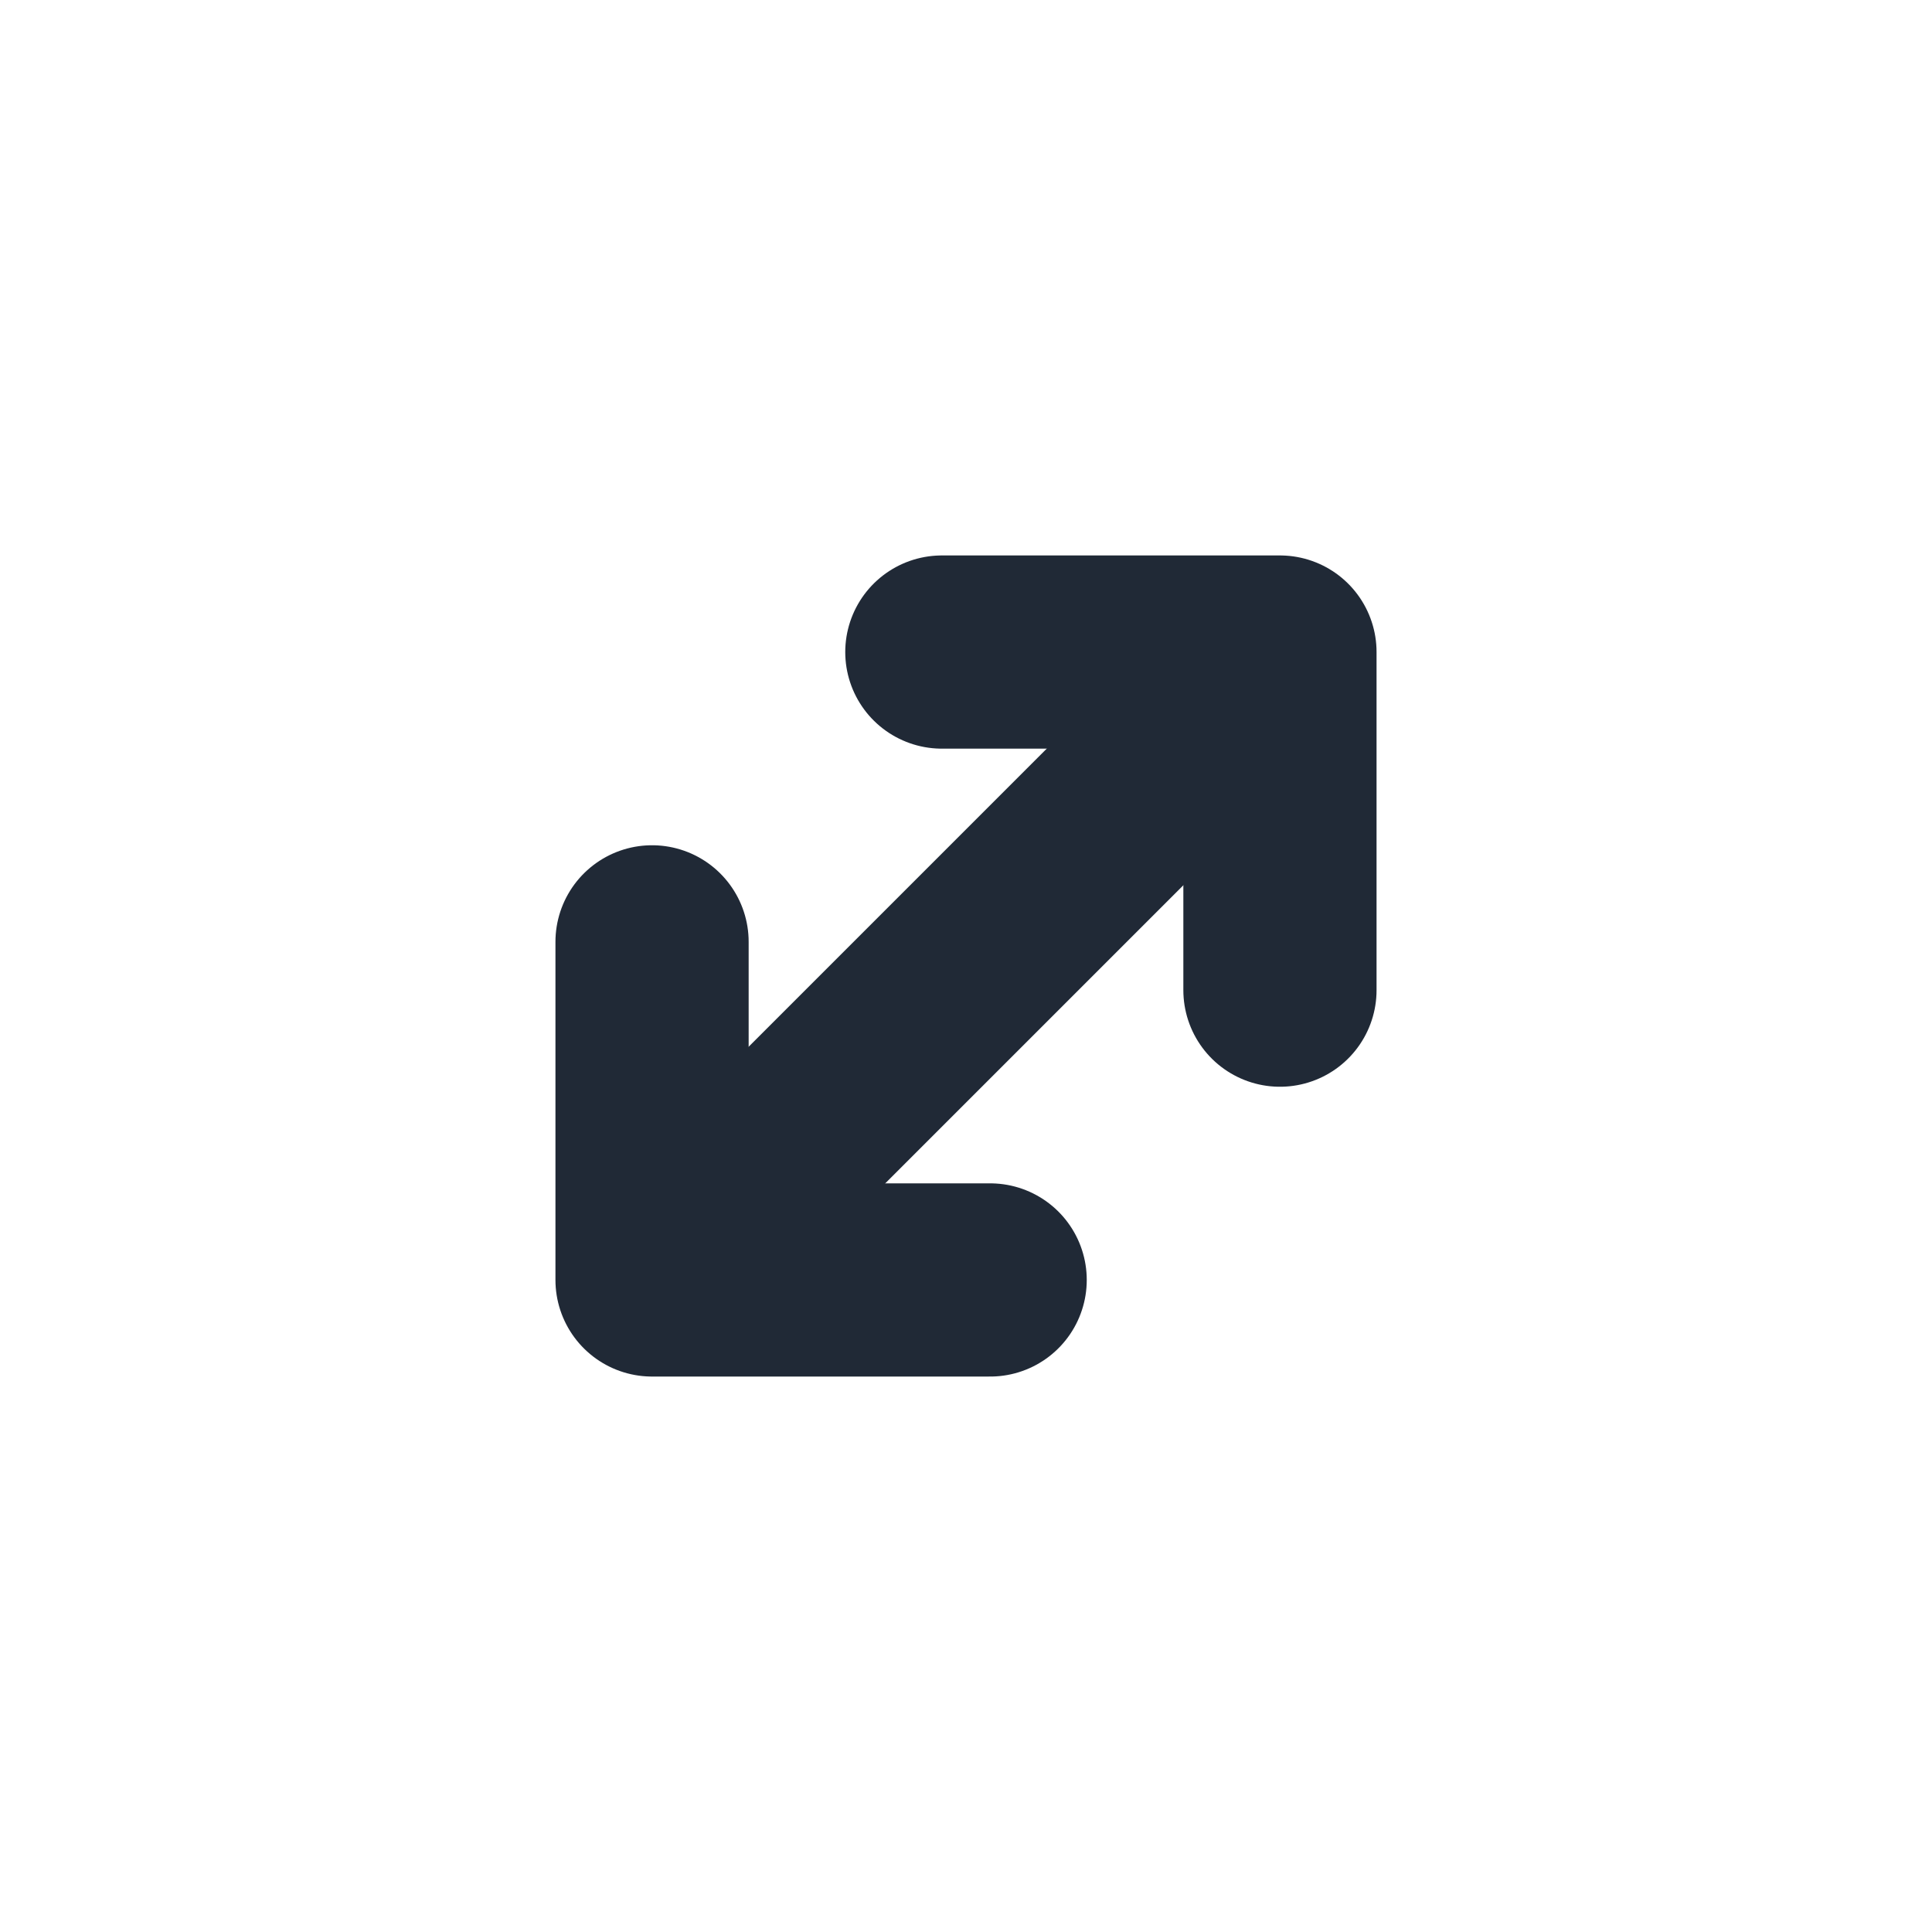
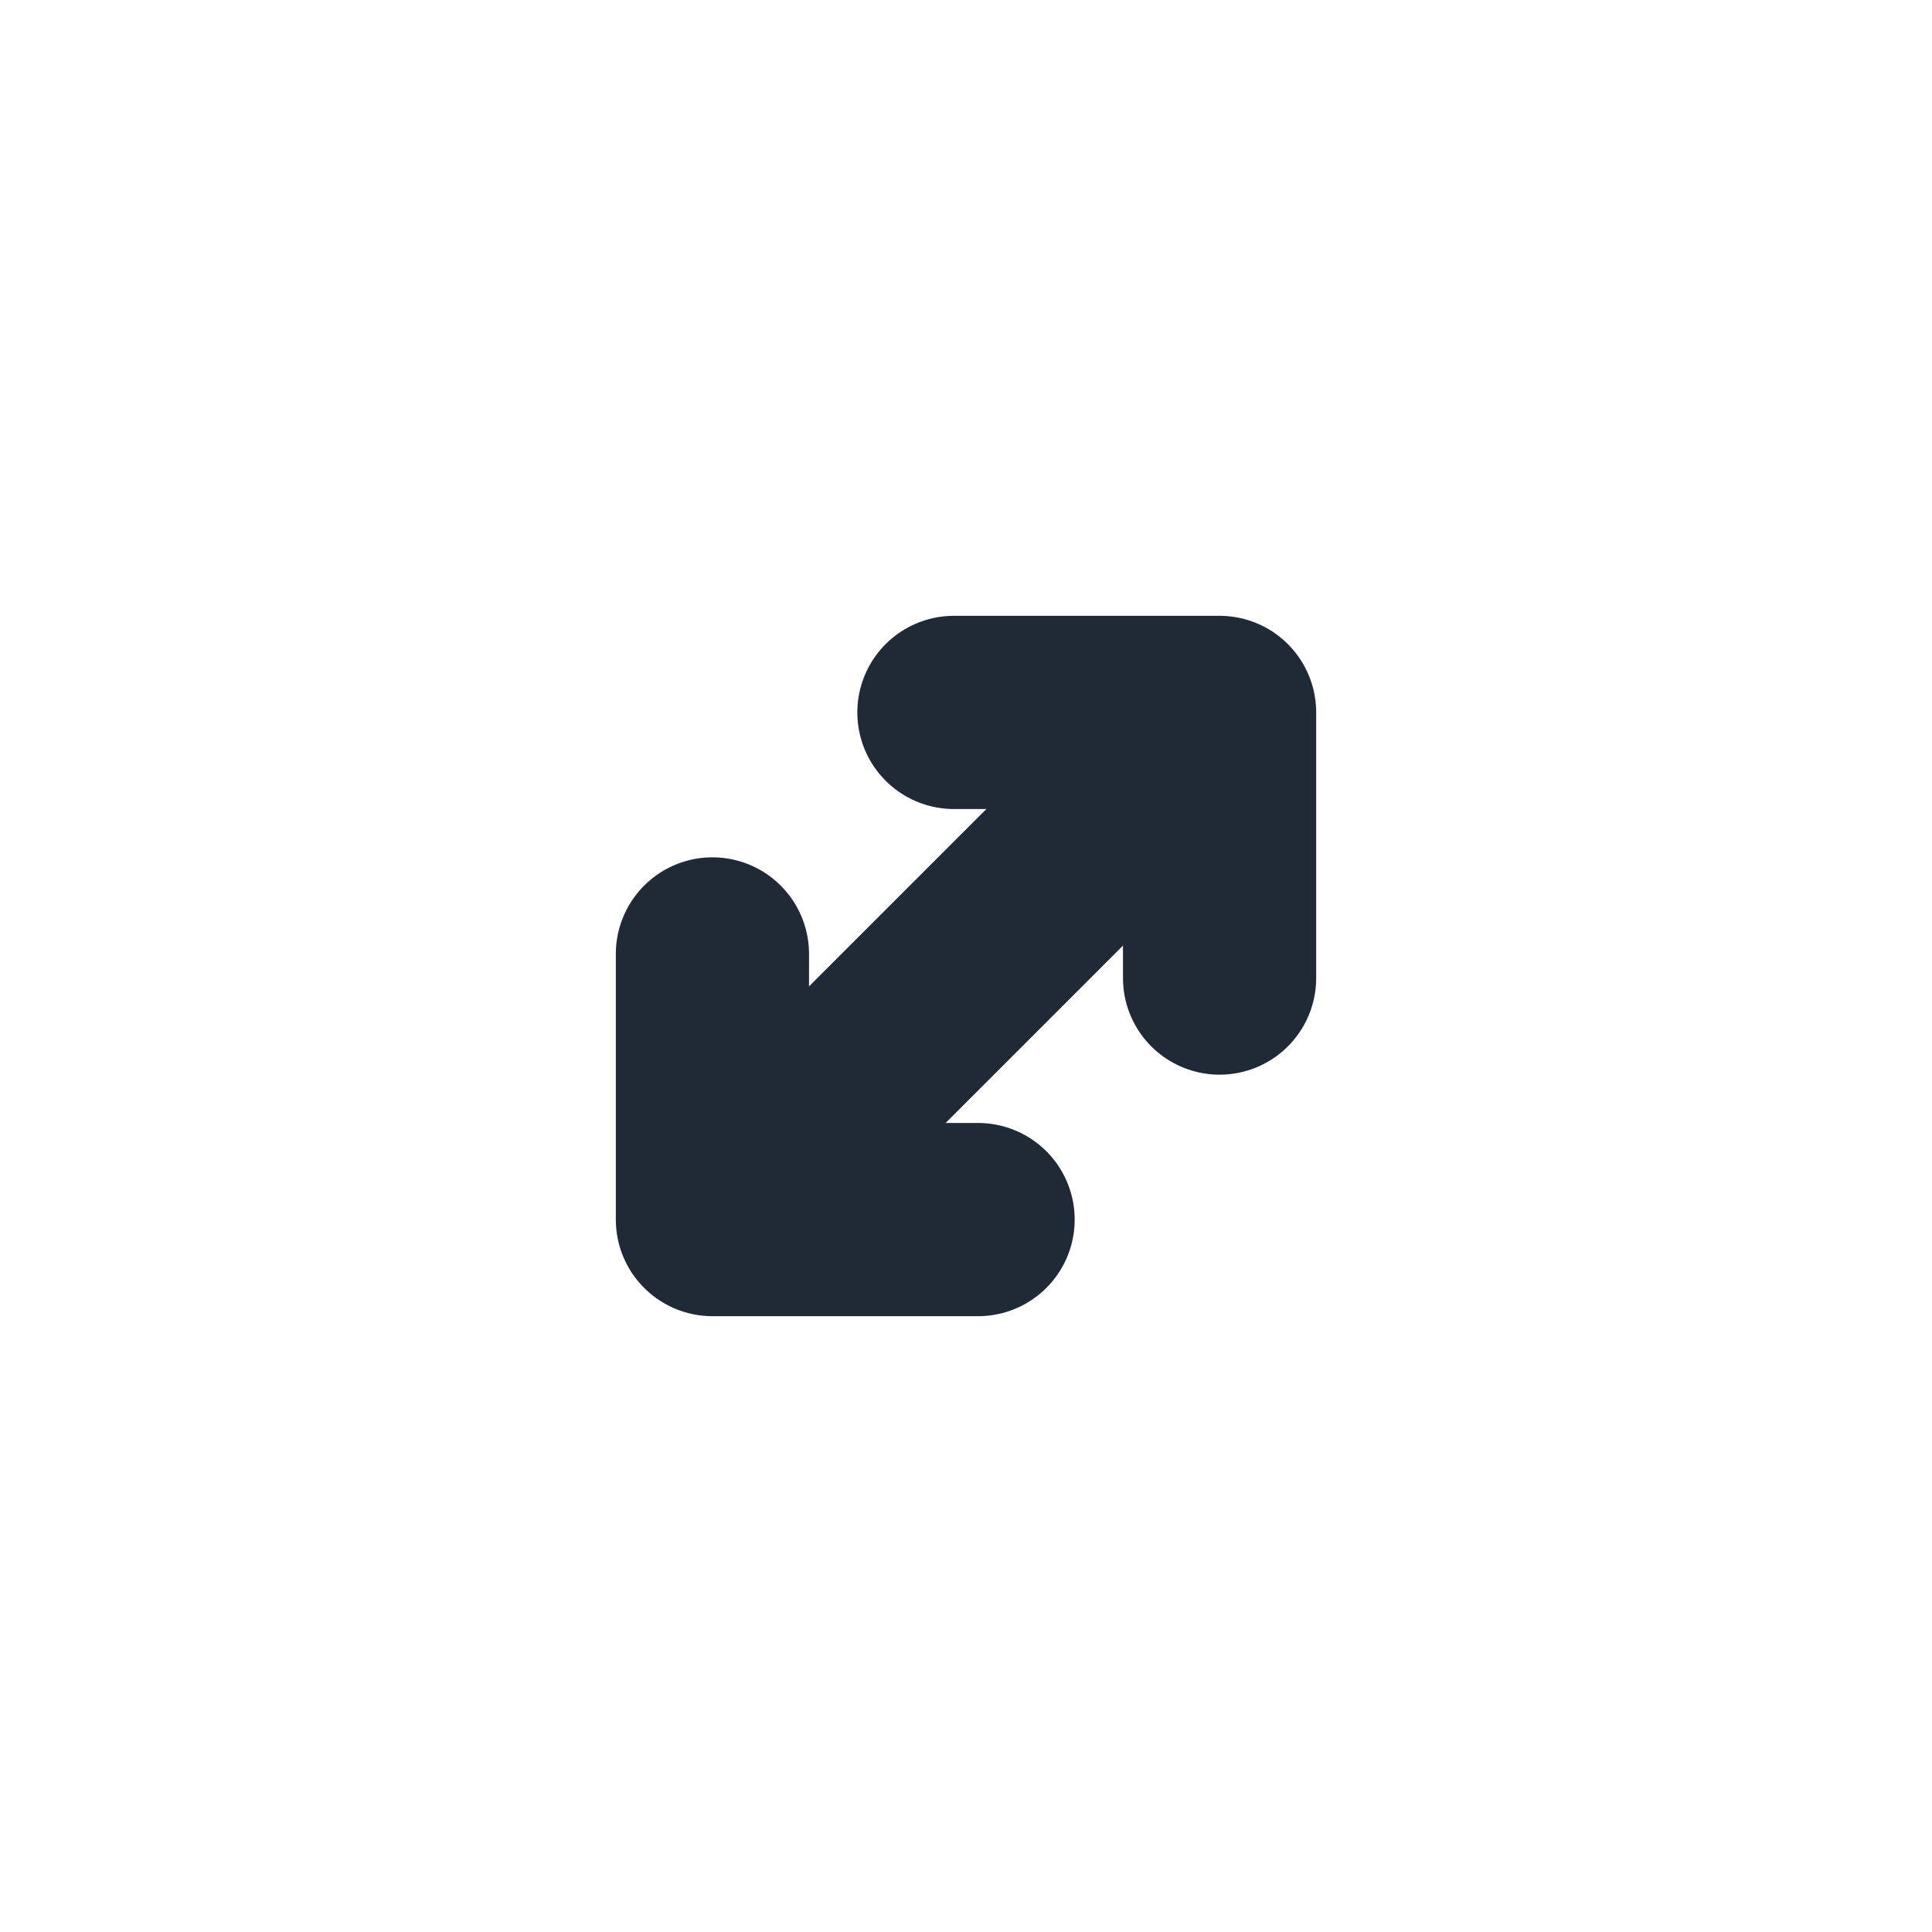
- <svg xmlns="http://www.w3.org/2000/svg" width="20" height="20" viewBox="0 0 20 20" fill="none">
-   <path d="M7.25 12.75L12.75 7.25" stroke="#202936" stroke-width="2" stroke-linecap="round" />
-   <path d="M9.75 6.75H13.25V10.25" stroke="#202936" stroke-width="2" stroke-linecap="round" stroke-linejoin="round" />
-   <path d="M10.25 13.25H6.75V9.75" stroke="#202936" stroke-width="2" stroke-linecap="round" stroke-linejoin="round" />
+ <svg xmlns="http://www.w3.org/2000/svg" width="16" height="16" viewBox="0 0 16 16" fill="none">
+   <path d="M6.25 9.75L9.75 6.25" stroke="#202936" stroke-width="1.6" stroke-linecap="round" />
+   <path d="M7.9 5.9H10.1V8.1" stroke="#202936" stroke-width="1.6" stroke-linecap="round" stroke-linejoin="round" />
+   <path d="M8.1 10.1H5.9V7.9" stroke="#202936" stroke-width="1.6" stroke-linecap="round" stroke-linejoin="round" />
</svg>
